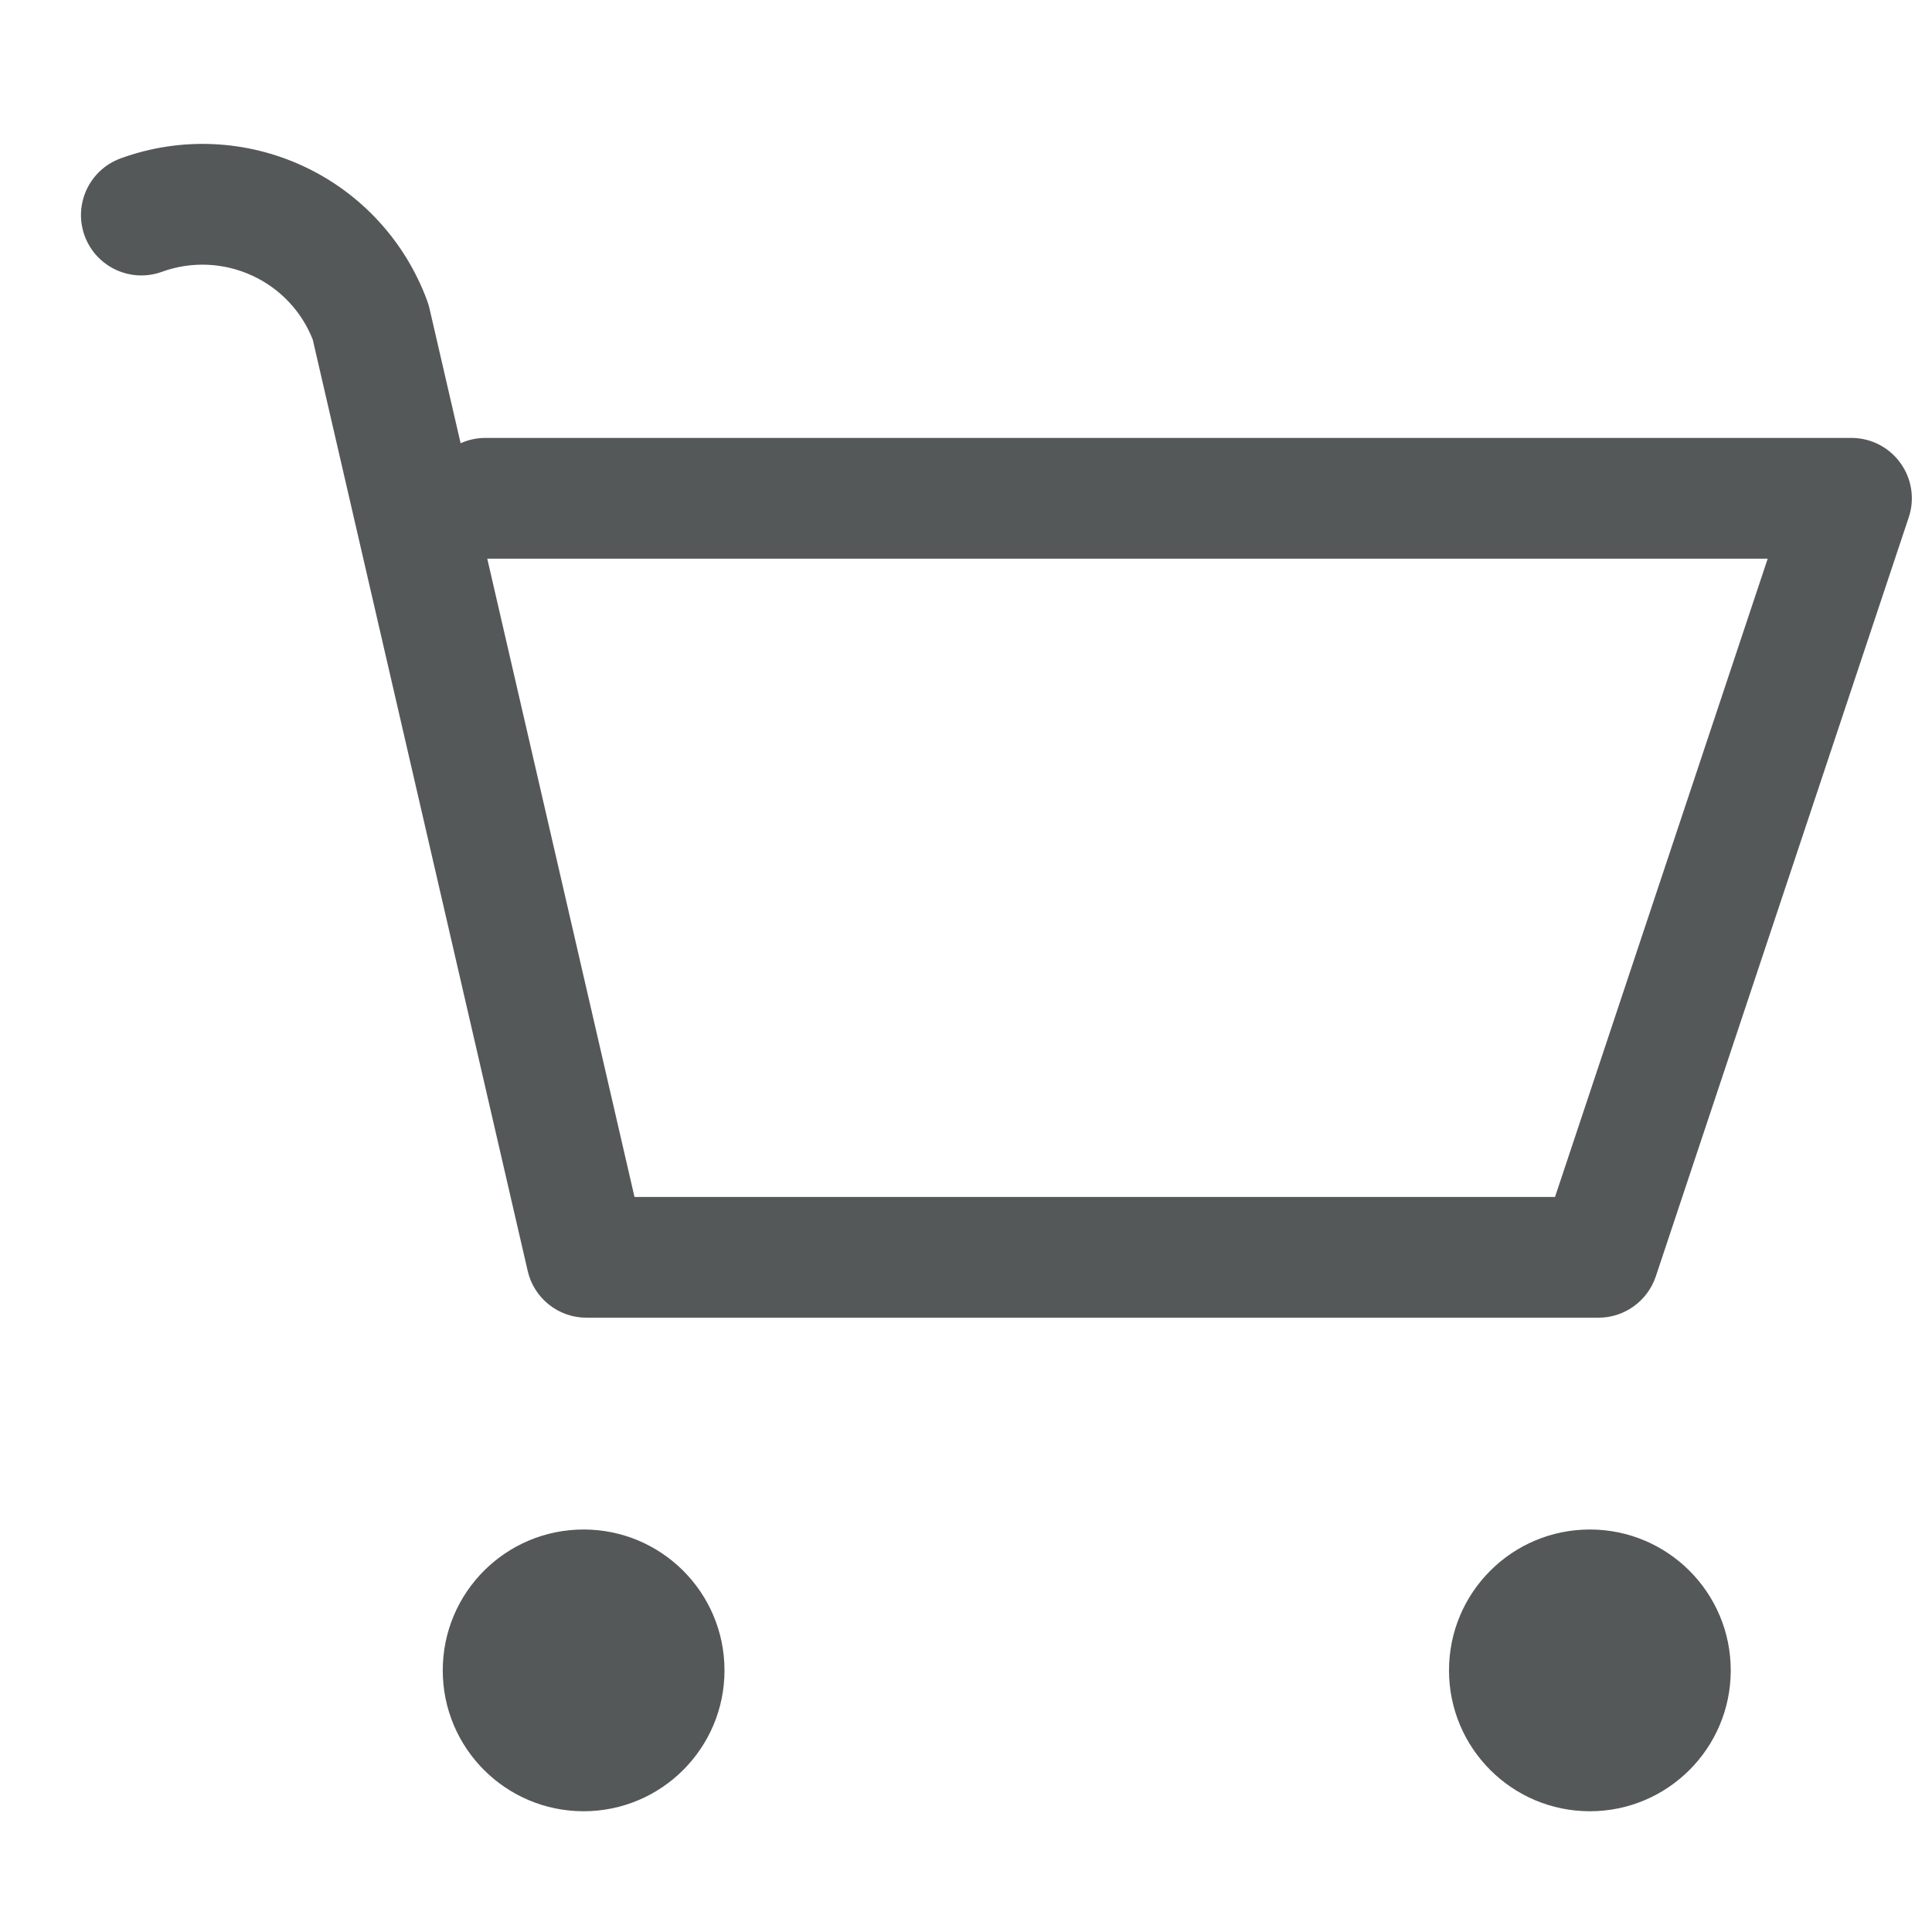
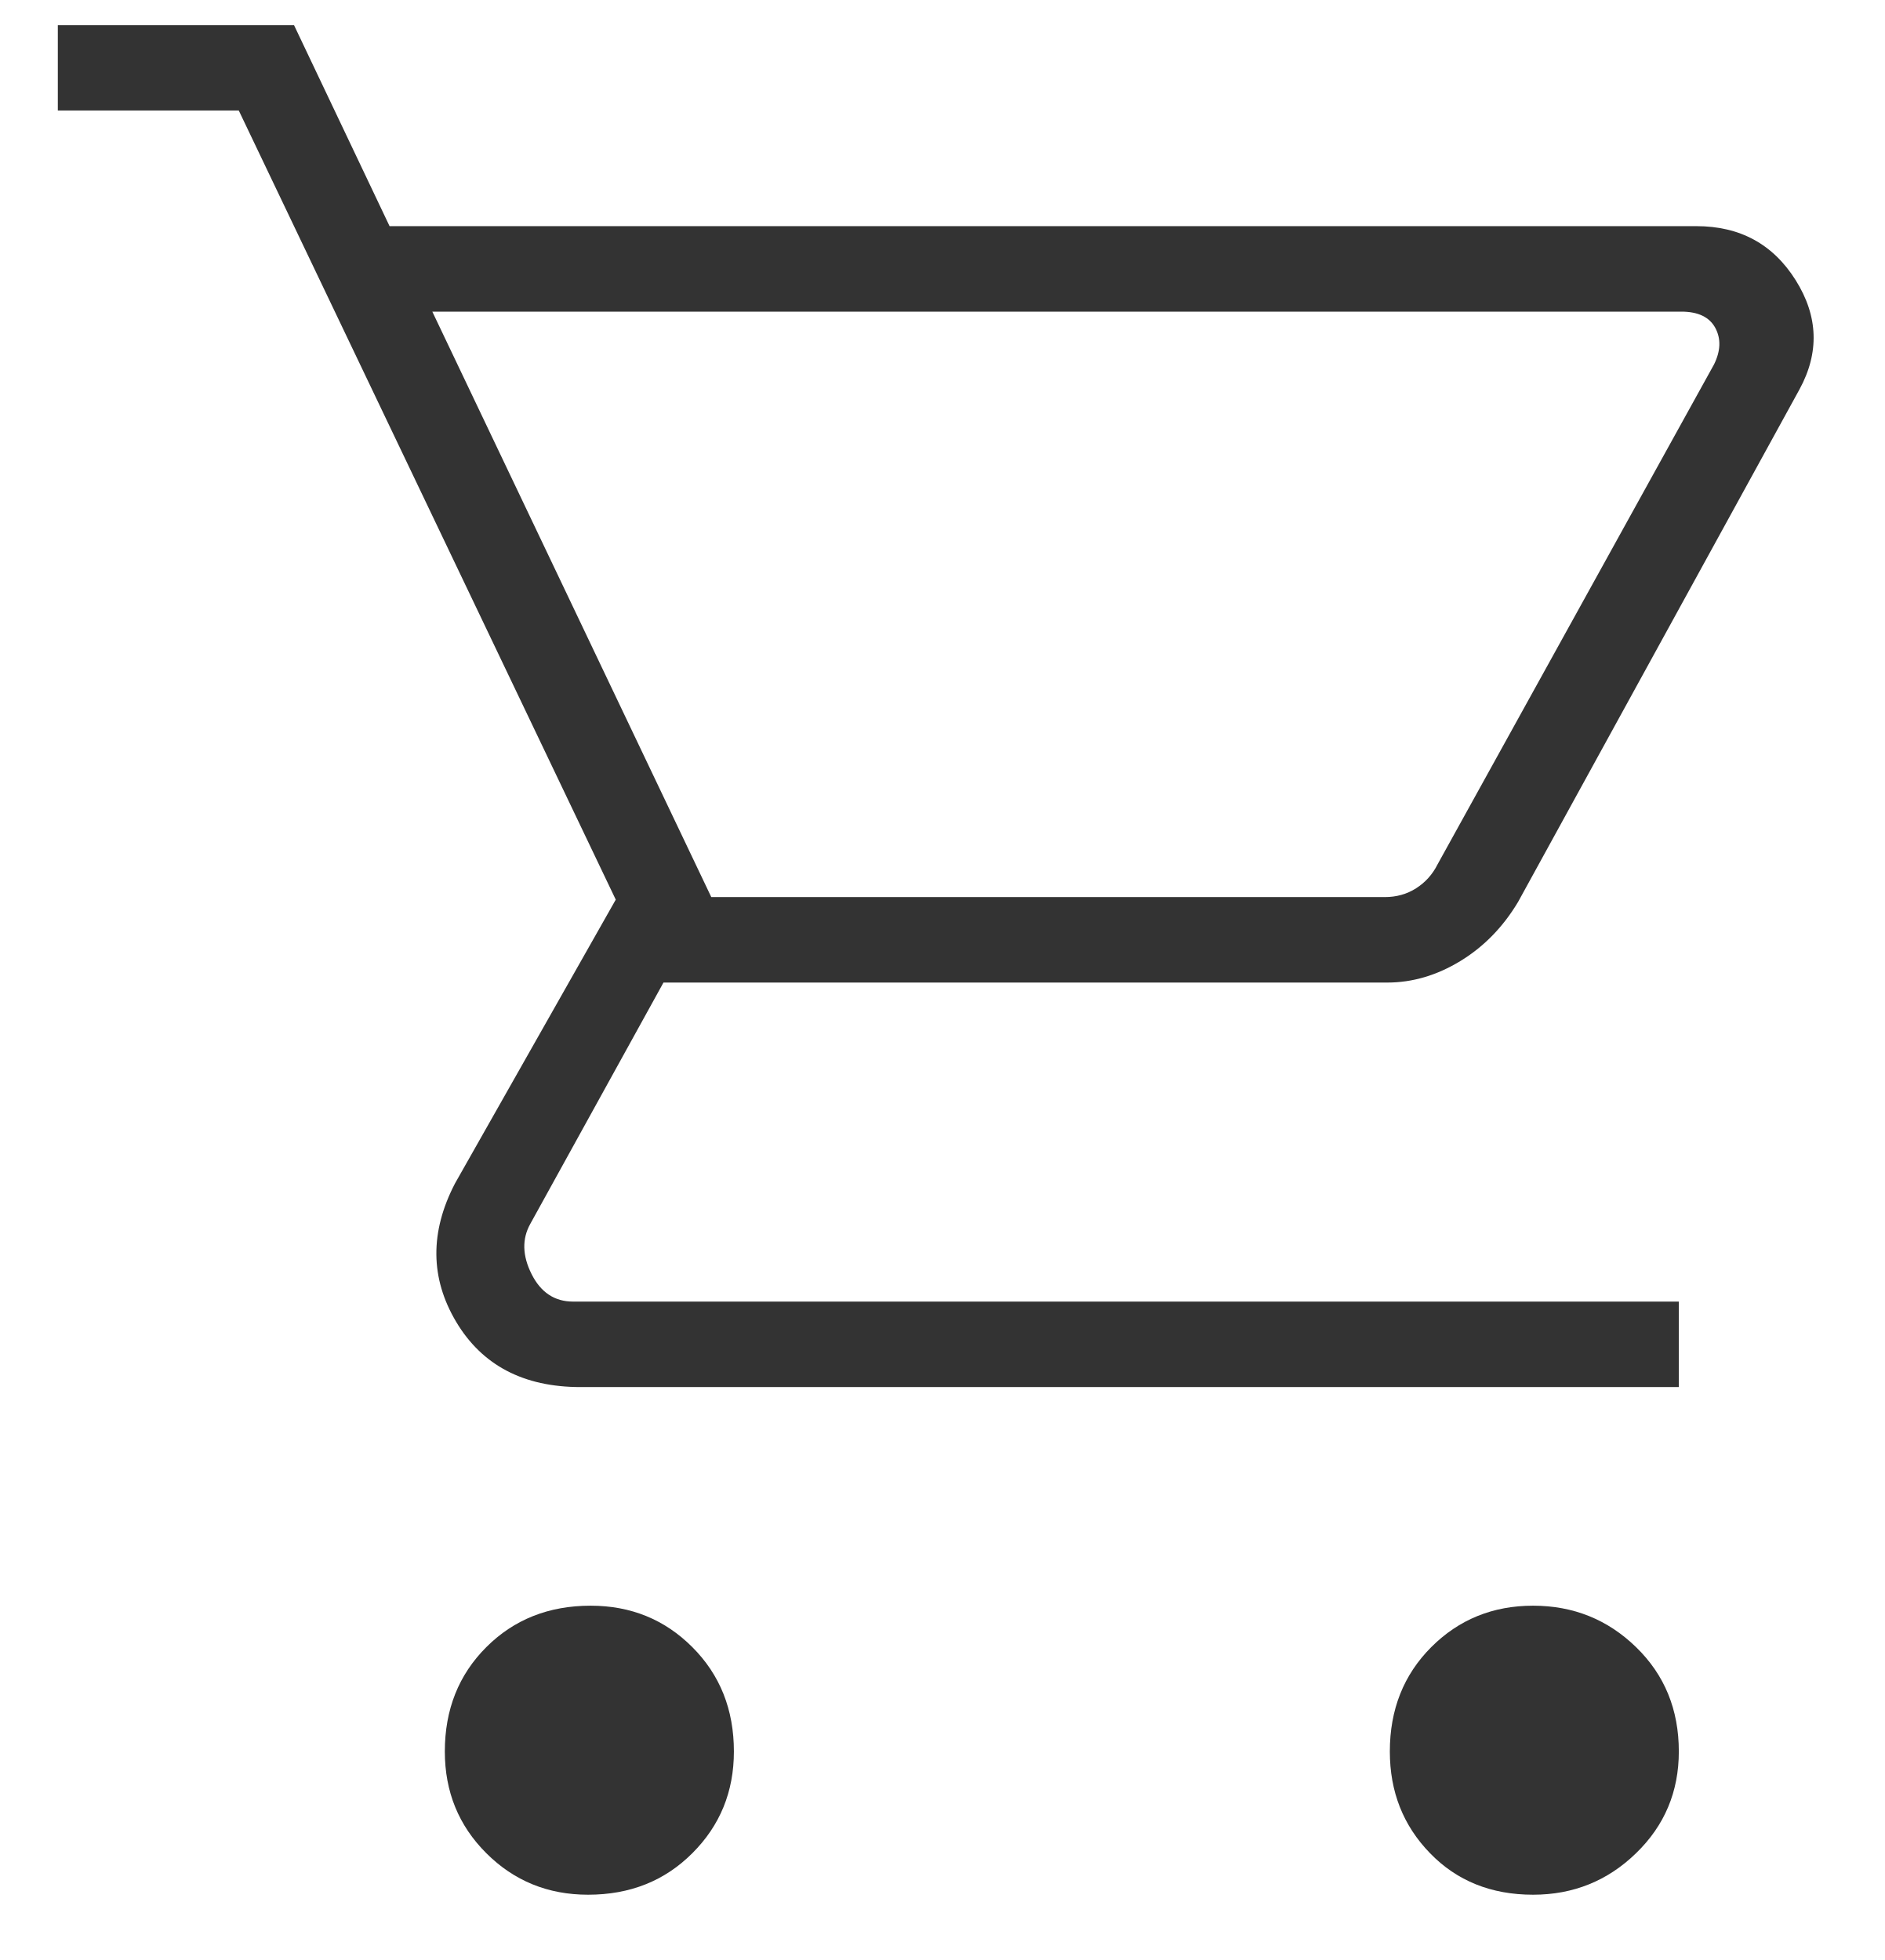
- <svg xmlns="http://www.w3.org/2000/svg" width="24" height="24" viewBox="0 0 24 24" fill="none">
-   <path fill-rule="evenodd" clip-rule="evenodd" d="M2.013 3.376C2.379 3.243 2.784 3.261 3.138 3.426C3.48 3.585 3.747 3.868 3.885 4.218L6.555 15.787C6.633 16.128 6.936 16.369 7.286 16.369H19.857C20.18 16.369 20.466 16.162 20.569 15.856L23.711 6.427C23.788 6.199 23.749 5.947 23.608 5.752C23.467 5.556 23.241 5.44 23 5.44H6.028C5.919 5.44 5.815 5.464 5.722 5.506L5.335 3.831C5.328 3.801 5.32 3.772 5.309 3.743C5.039 3.003 4.487 2.399 3.772 2.066C3.058 1.733 2.24 1.697 1.5 1.967C1.11 2.109 0.91 2.539 1.051 2.928C1.193 3.317 1.623 3.518 2.013 3.376ZM7.882 14.869L6.053 6.94H21.959L19.317 14.869H7.882ZM7.25 22.5C8.216 22.5 9 21.716 9 20.75C9 19.783 8.216 19 7.25 19C6.283 19 5.5 19.783 5.5 20.75C5.5 21.716 6.283 22.5 7.25 22.5ZM19.75 22.5C20.716 22.5 21.5 21.716 21.5 20.75C21.5 19.783 20.716 19 19.75 19C18.783 19 18 19.783 18 20.75C18 21.716 18.783 22.5 19.75 22.5Z" fill="#555859" />
+ <svg xmlns="http://www.w3.org/2000/svg" width="25" height="26" viewBox="0 0 25 26" fill="none">
+   <path d="M7.8 25.134C7.267 25.134 6.817 24.95 6.45 24.583C6.083 24.217 5.9 23.767 5.9 23.234C5.9 22.678 6.083 22.217 6.45 21.85C6.817 21.483 7.278 21.3 7.834 21.3C8.367 21.3 8.817 21.483 9.183 21.85C9.55 22.217 9.734 22.678 9.734 23.234C9.734 23.767 9.55 24.217 9.183 24.583C8.817 24.95 8.356 25.134 7.8 25.134ZM20.334 25.134C19.778 25.134 19.322 24.95 18.967 24.583C18.611 24.217 18.434 23.767 18.434 23.234C18.434 22.678 18.617 22.217 18.983 21.85C19.35 21.483 19.8 21.3 20.334 21.3C20.867 21.3 21.323 21.483 21.7 21.85C22.078 22.217 22.267 22.678 22.267 23.234C22.267 23.767 22.078 24.217 21.7 24.583C21.323 24.95 20.867 25.134 20.334 25.134ZM5.734 4.134L9.434 11.9H18.367C18.522 11.9 18.661 11.861 18.783 11.783C18.905 11.705 19 11.6 19.067 11.466L22.734 4.834C22.822 4.655 22.828 4.494 22.751 4.35C22.673 4.206 22.523 4.134 22.3 4.134H5.734ZM5.167 3H22.5C23.078 3 23.517 3.239 23.817 3.717C24.117 4.195 24.133 4.678 23.867 5.166L20.134 11.966C19.934 12.3 19.678 12.561 19.367 12.75C19.056 12.939 18.733 13.034 18.4 13.034H8.8L7.034 16.234C6.922 16.434 6.928 16.656 7.05 16.9C7.172 17.144 7.356 17.266 7.6 17.266H22.267V18.4H7.7C6.944 18.4 6.394 18.111 6.05 17.534C5.706 16.956 5.7 16.344 6.034 15.7L8.167 11.934L3.167 1.466H0.767V0.334H3.9L5.167 3Z" fill="#333333" />
</svg>
